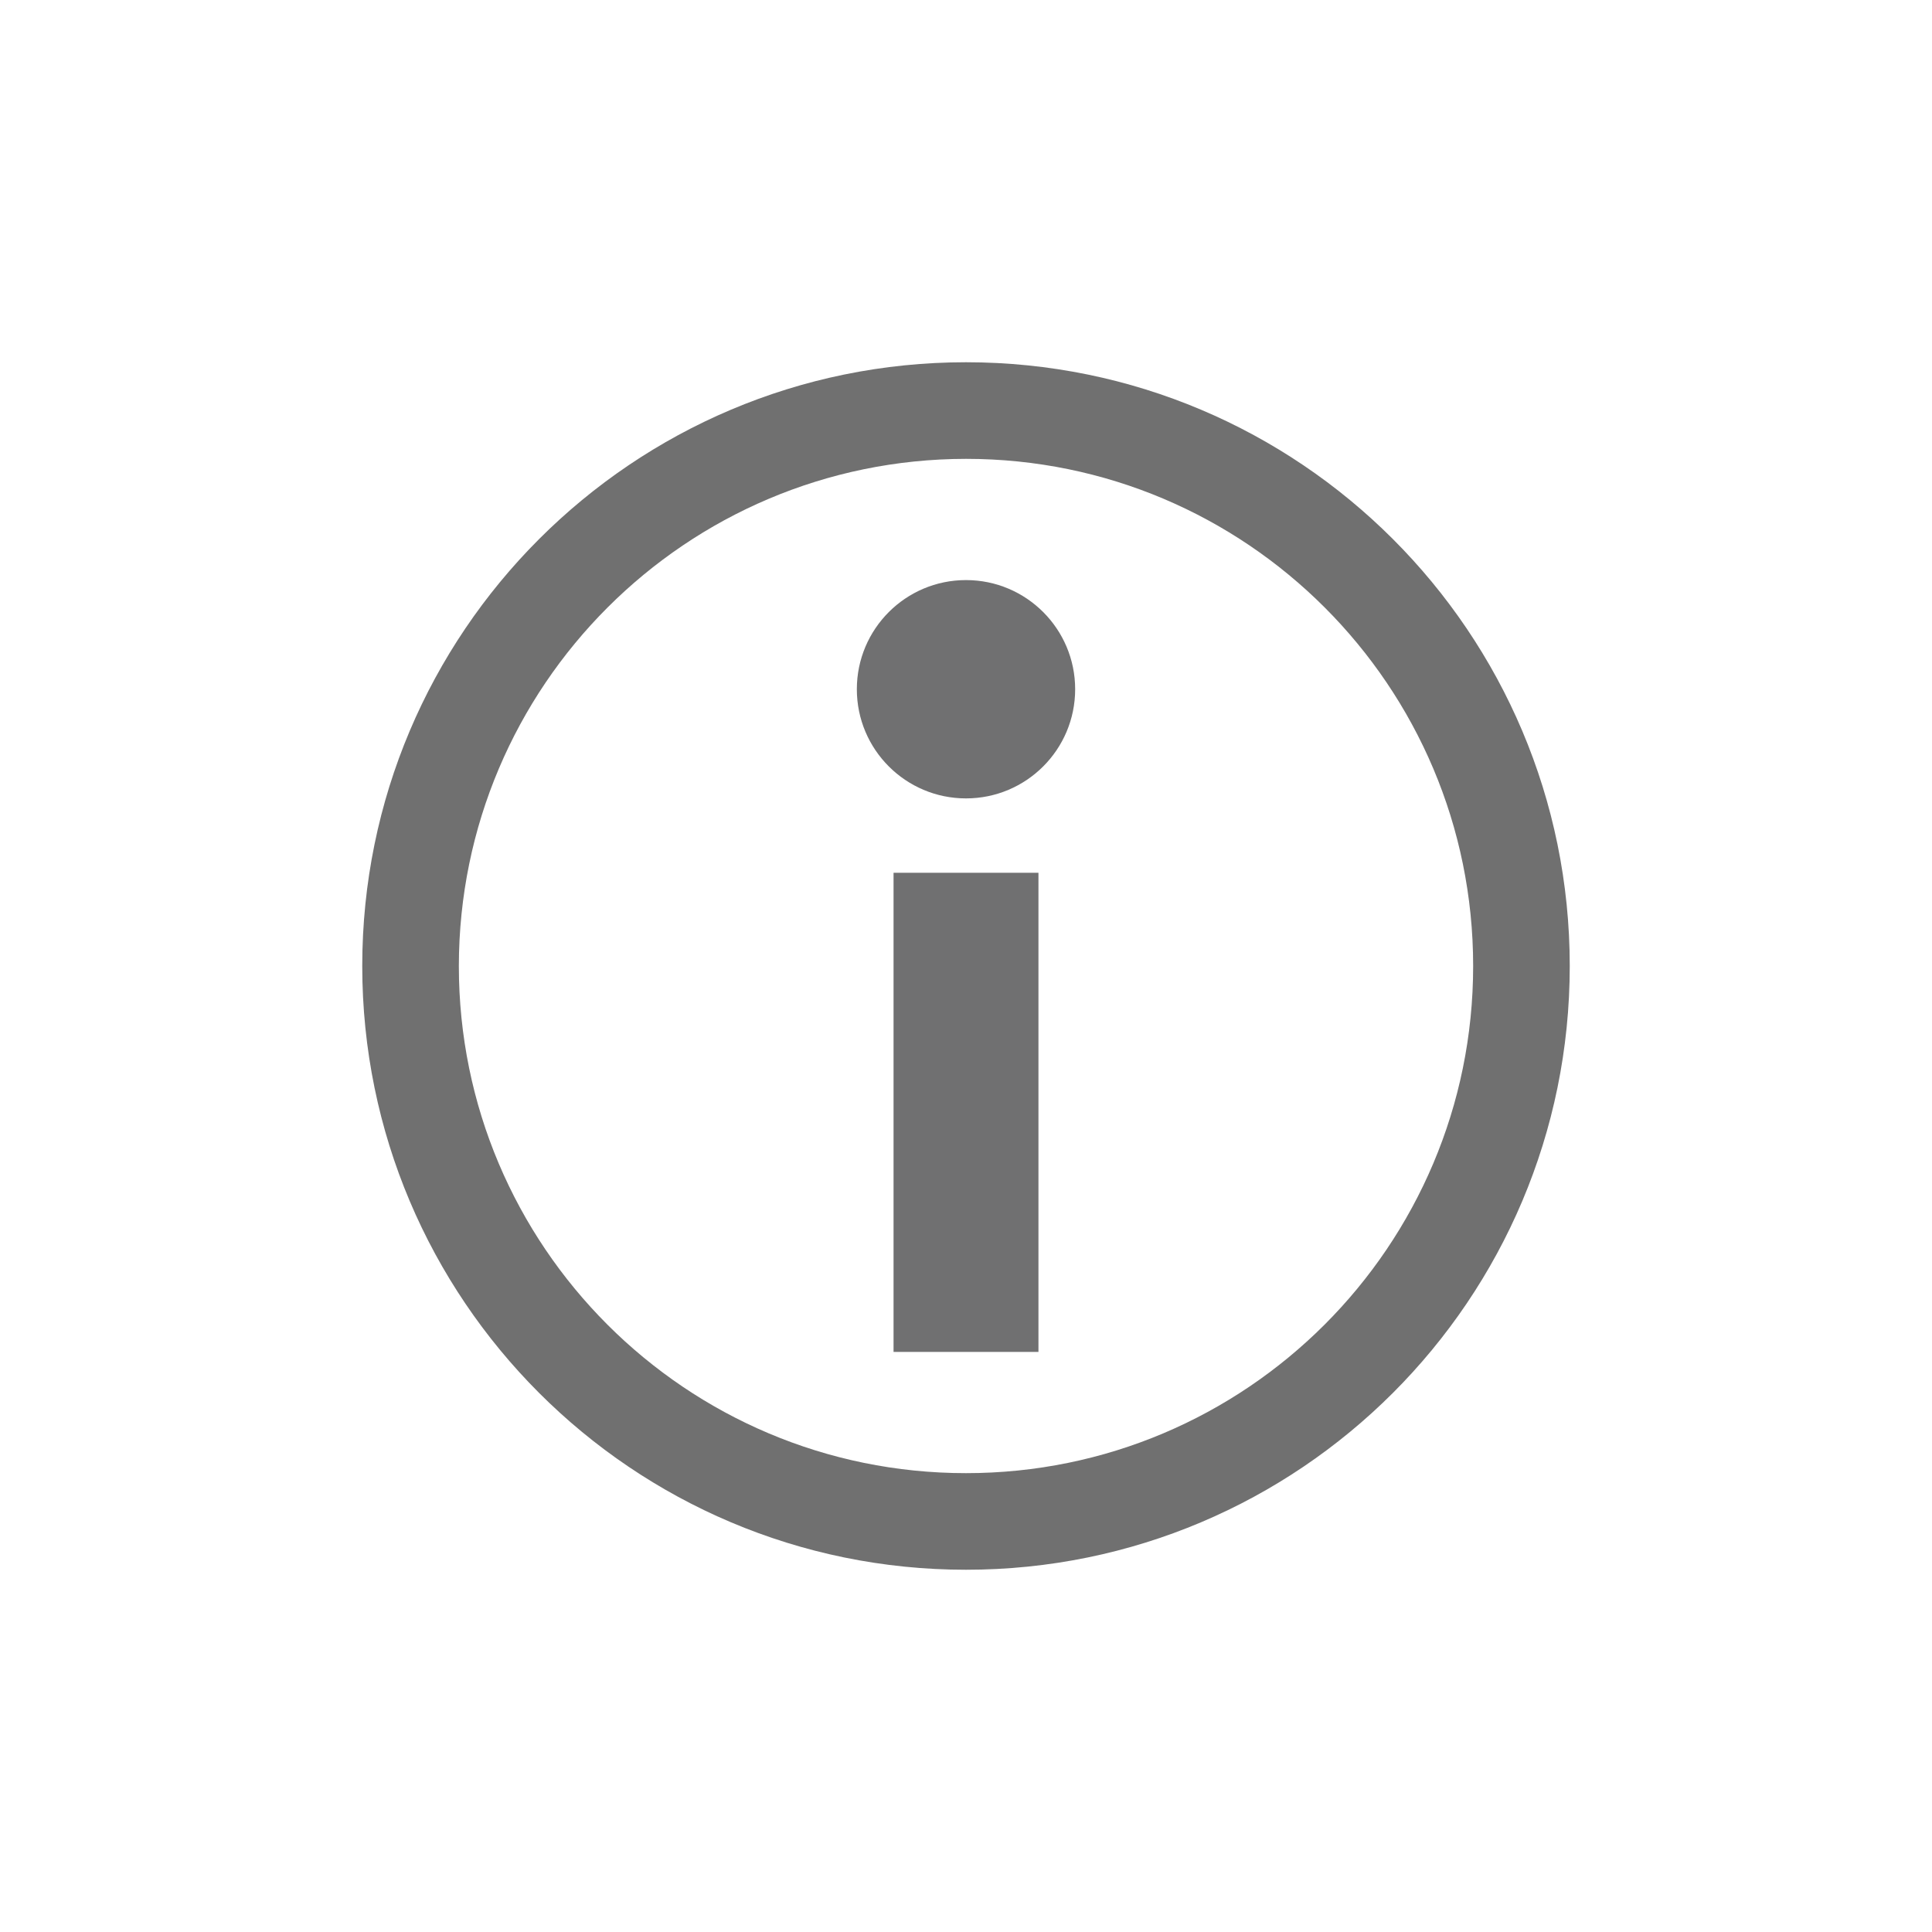
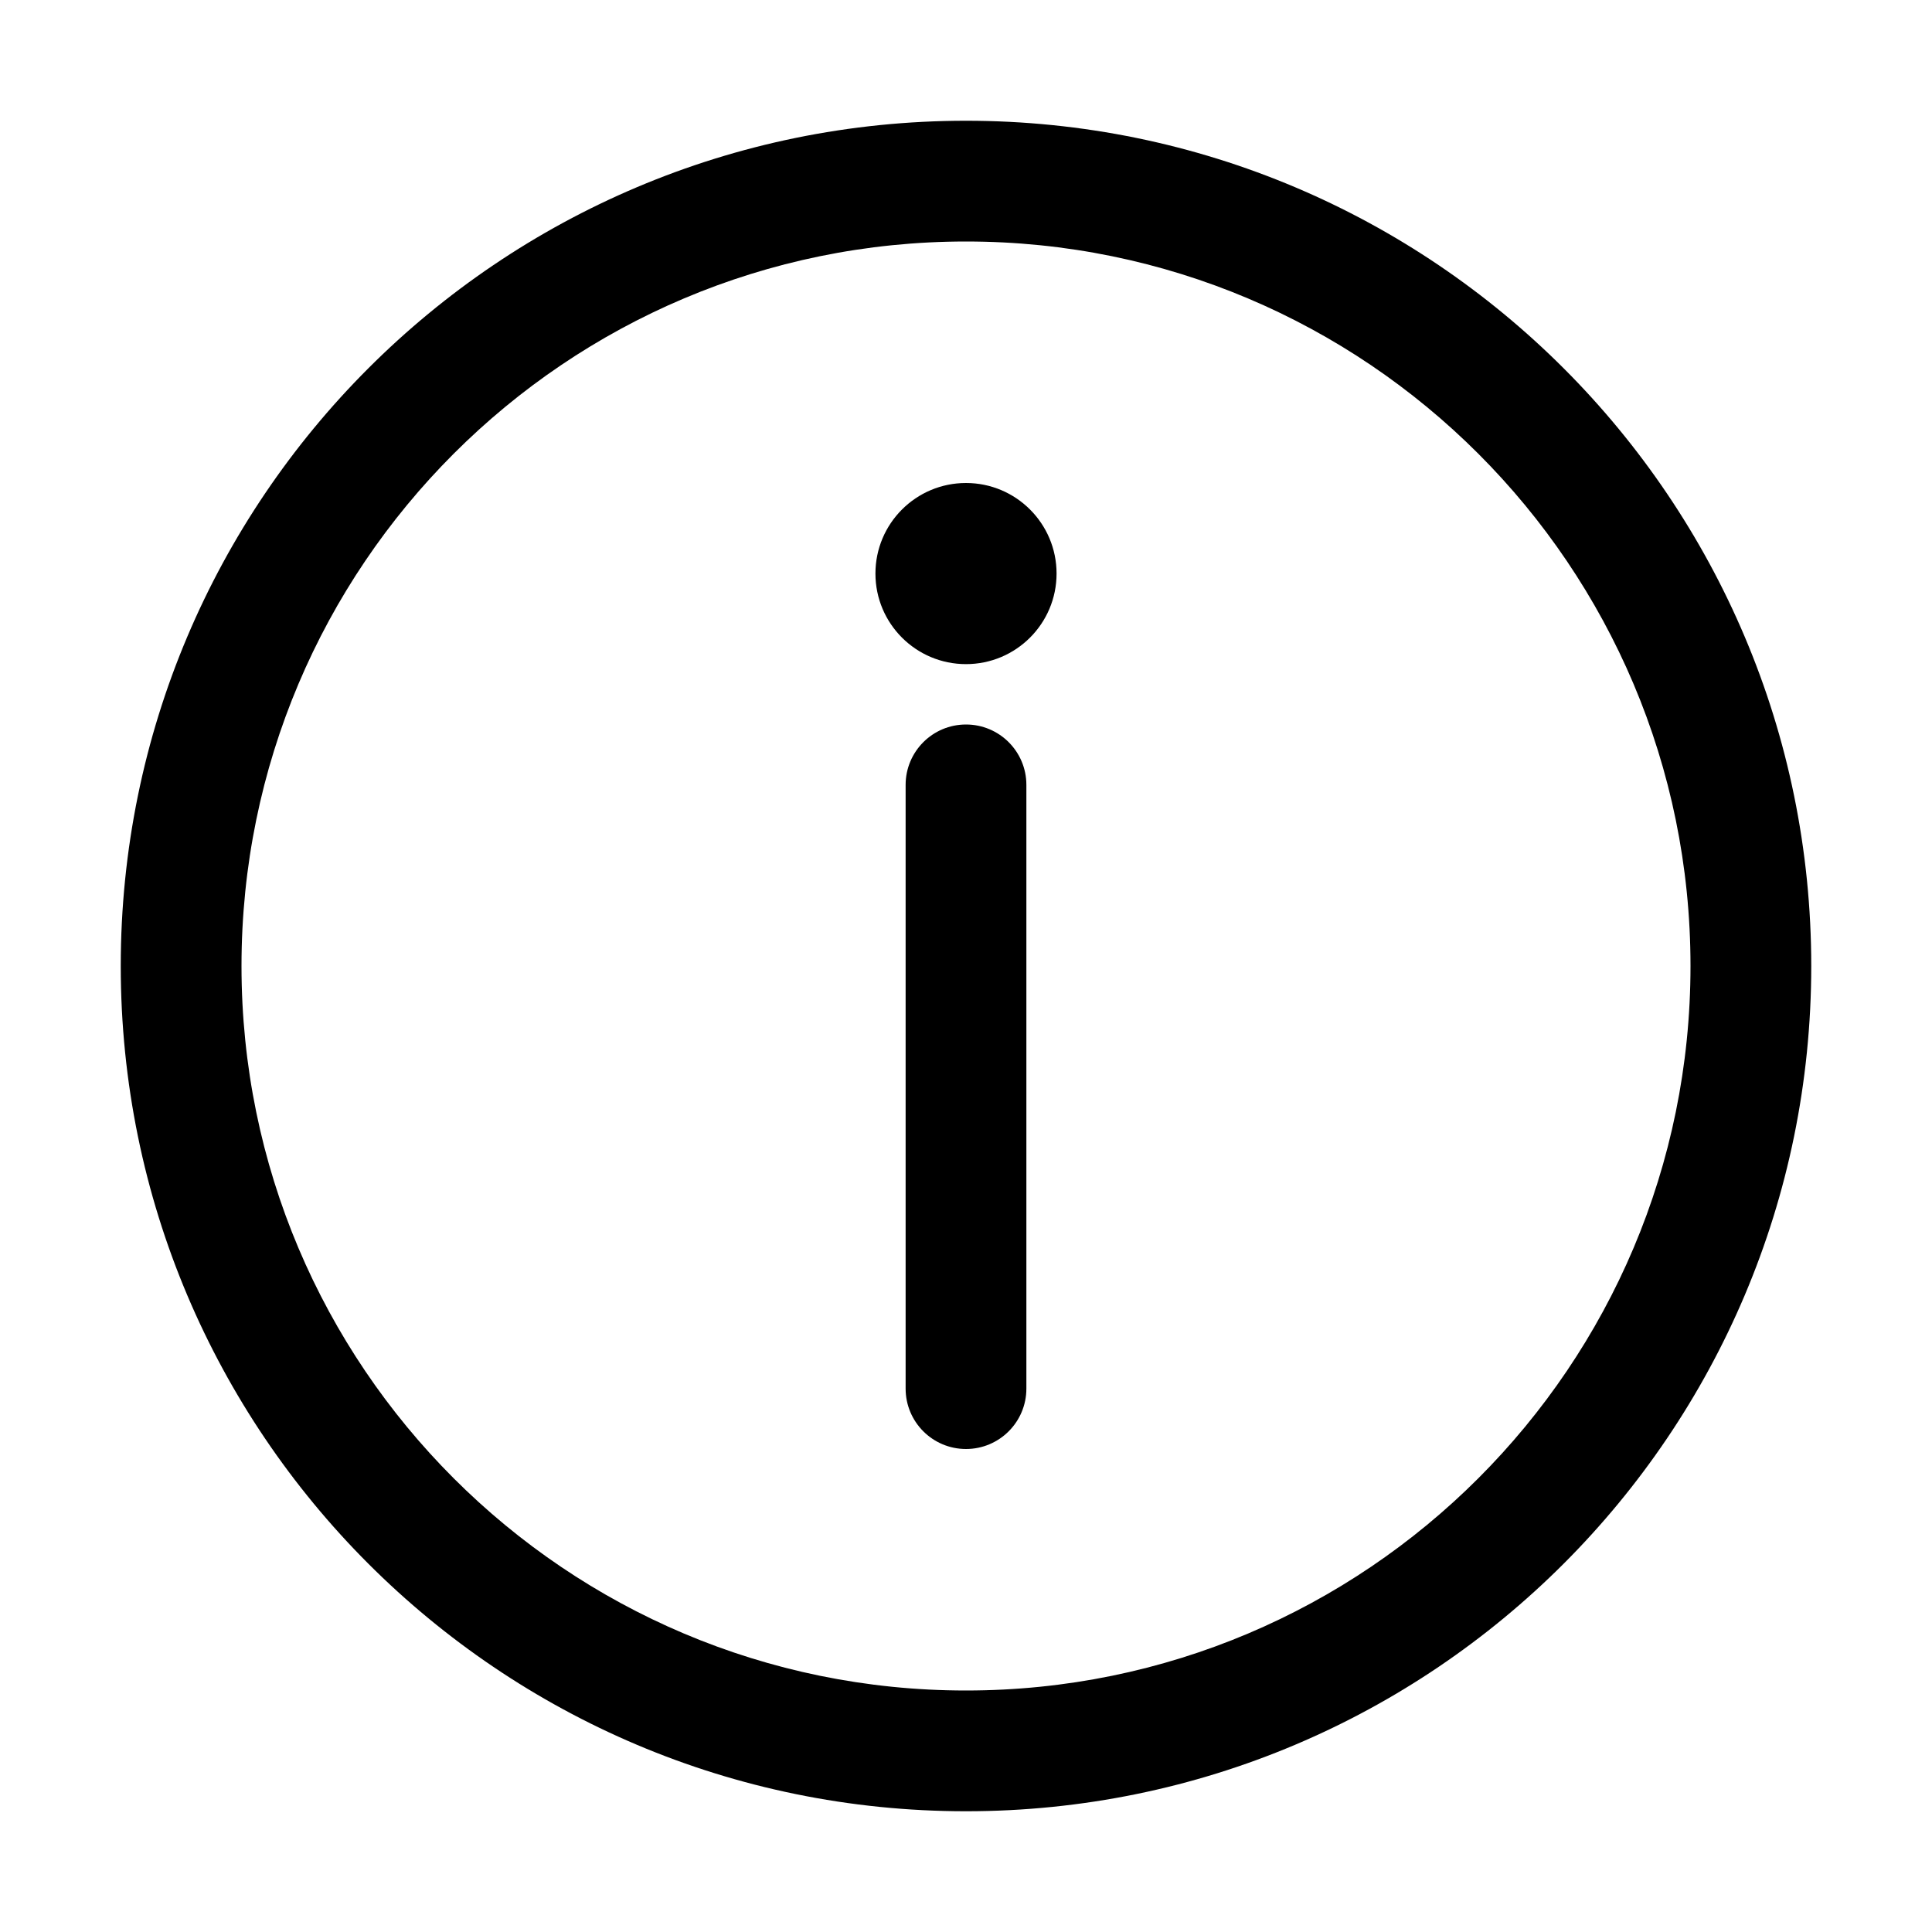
- <svg xmlns="http://www.w3.org/2000/svg" id="Layer_1" data-name="Layer 1" viewBox="0 0 40 40">
-   <defs>
-     <style>.cls-1{fill:#707071;}.cls-2{fill:none;stroke:#707071;stroke-miterlimit:10;stroke-width:3px;}.cls-3{fill:#707070;}</style>
-   </defs>
-   <circle class="cls-1" cx="20" cy="14.27" r="2.26" />
-   <line class="cls-2" x1="20" y1="18.07" x2="20" y2="27.99" />
-   <path class="cls-3" d="M20,9.5A10.5,10.5,0,1,1,9.5,20,10.51,10.51,0,0,1,20,9.5m0-2A12.5,12.5,0,1,0,32.5,20,12.5,12.5,0,0,0,20,7.5Z" />
+ <svg xmlns="http://www.w3.org/2000/svg" viewBox="0 0 32 32">
+   <g id="information">
+     <path d="M16,30A14,14,0,1,1,30,16,14,14,0,0,1,16,30ZM16,4A12,12,0,1,0,28,16,12,12,0,0,0,16,4Zm0,4a1.5,1.5,0,1,0,1.5,1.5A1.5,1.5,0,0,0,16,8Zm1,15V13a1,1,0,0,0-2,0V23a1,1,0,0,0,2,0Z" />
+   </g>
</svg>
